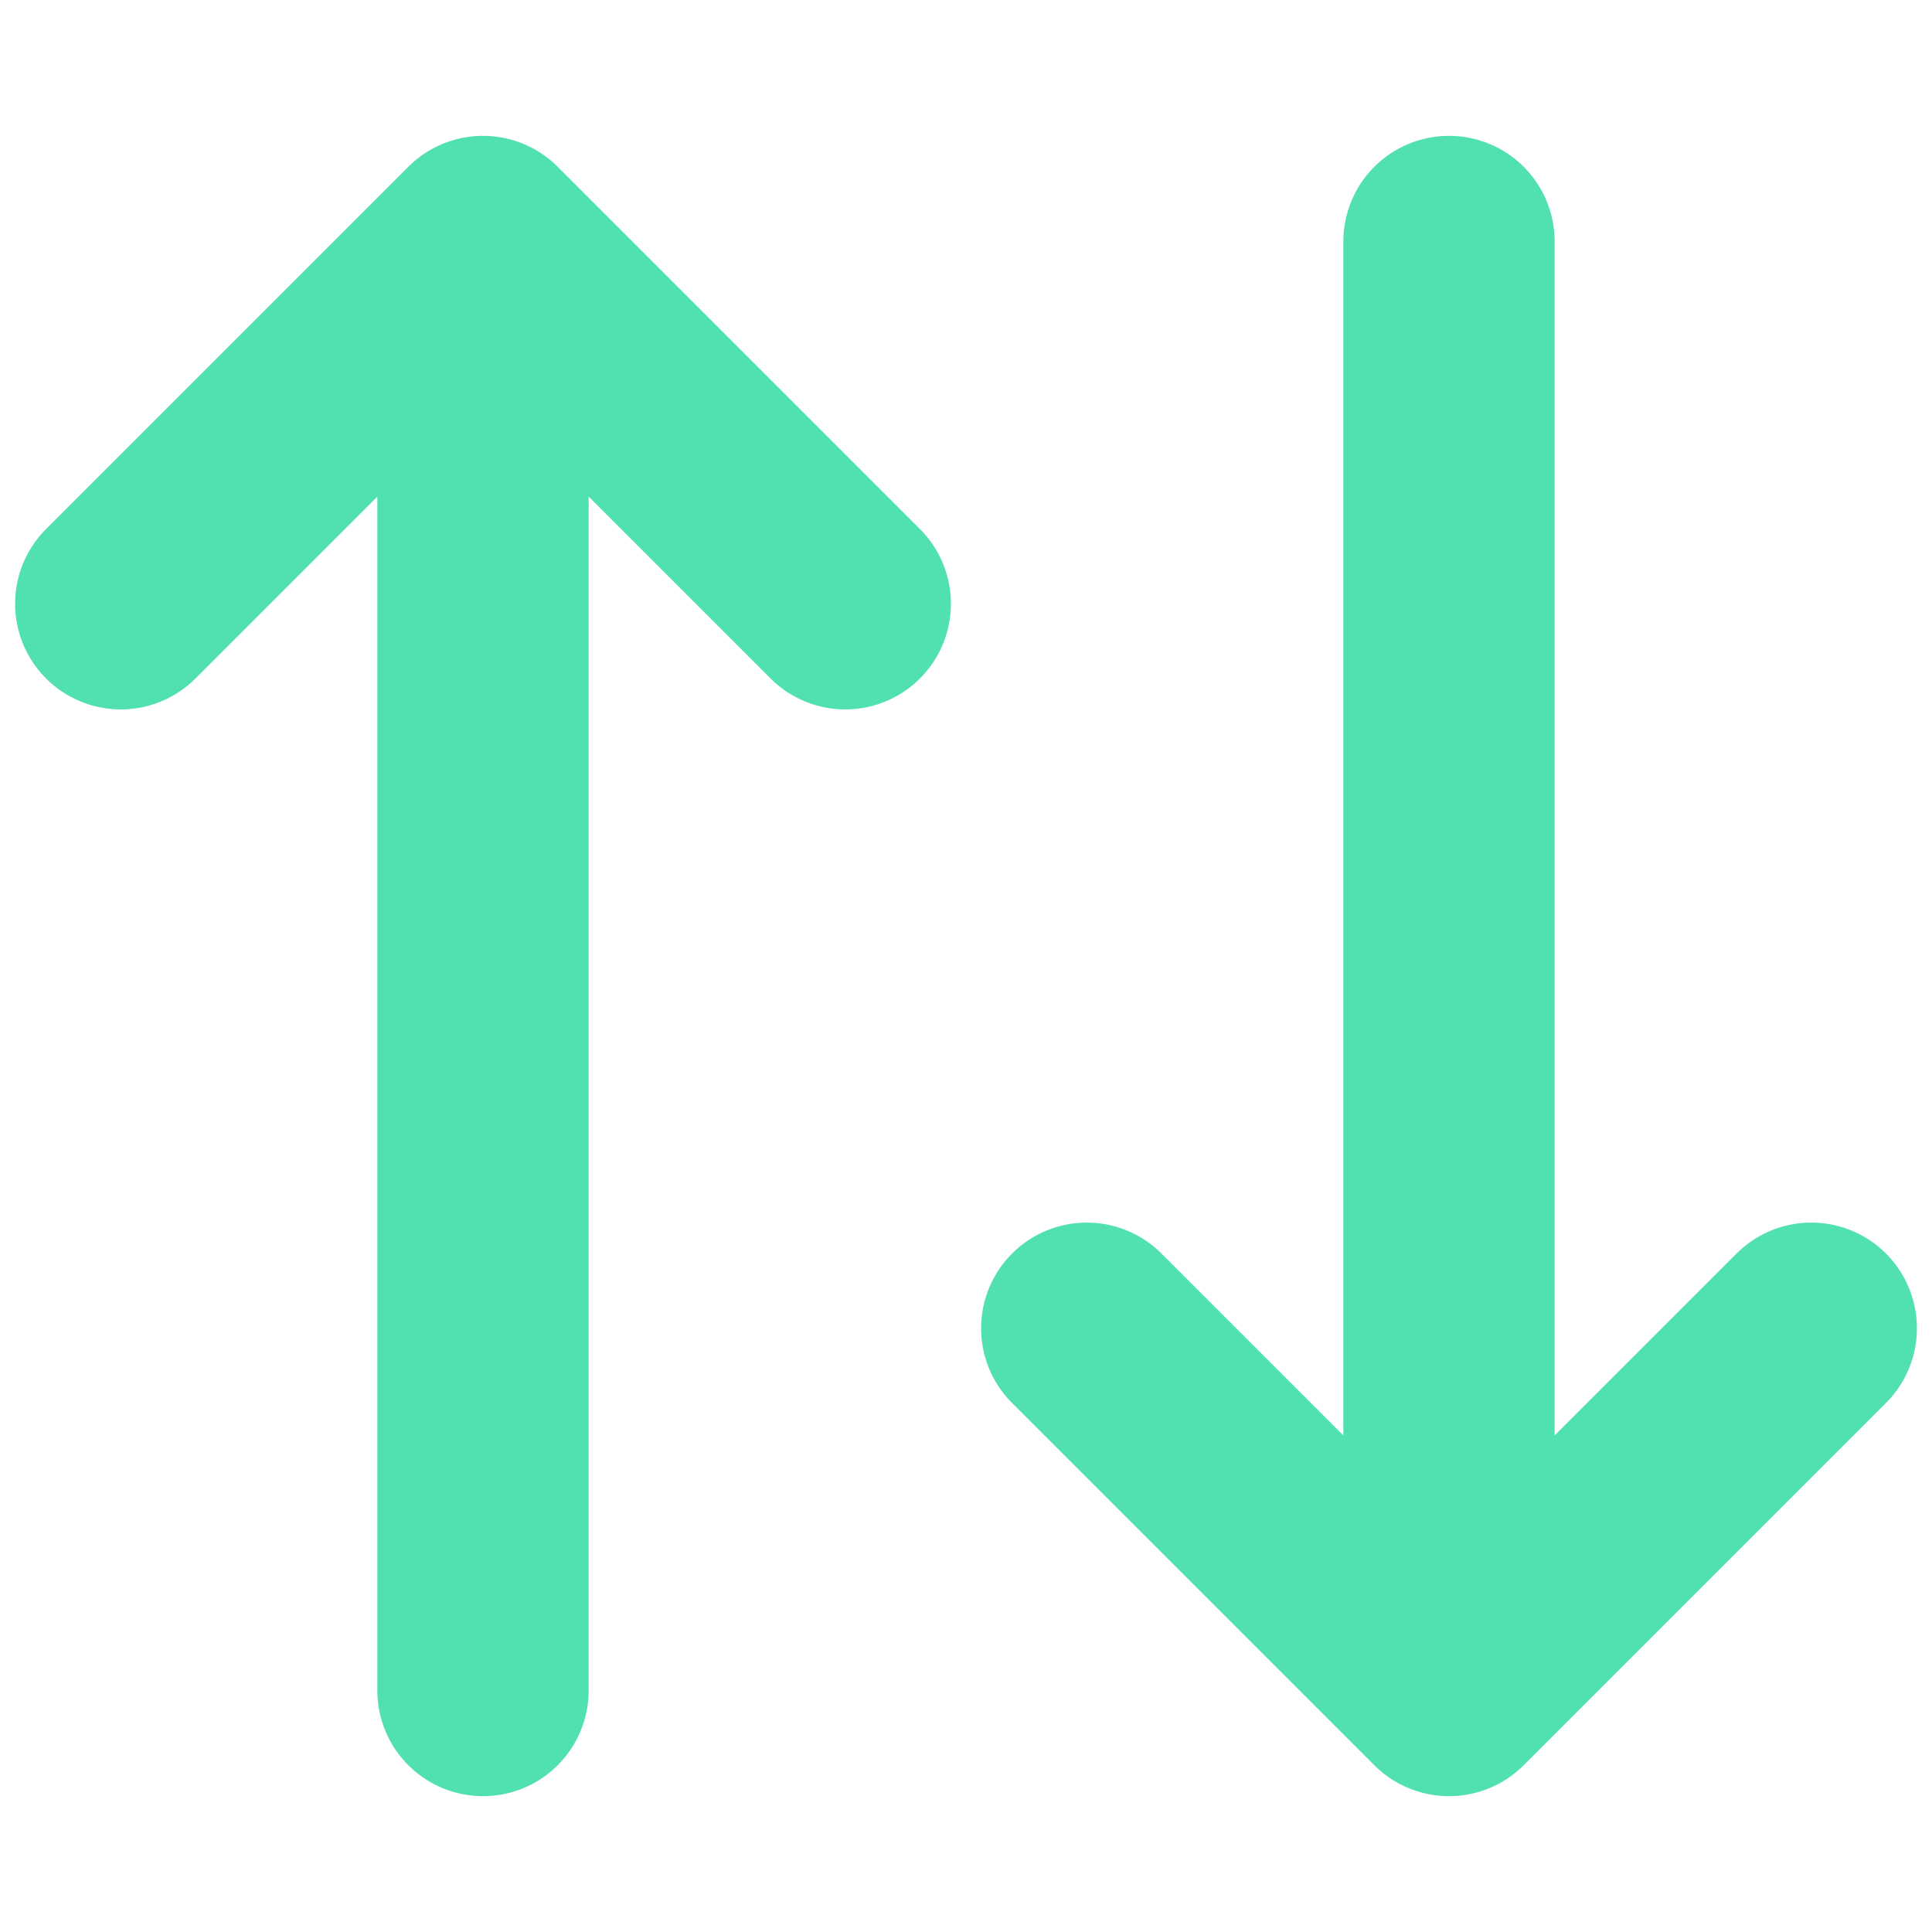
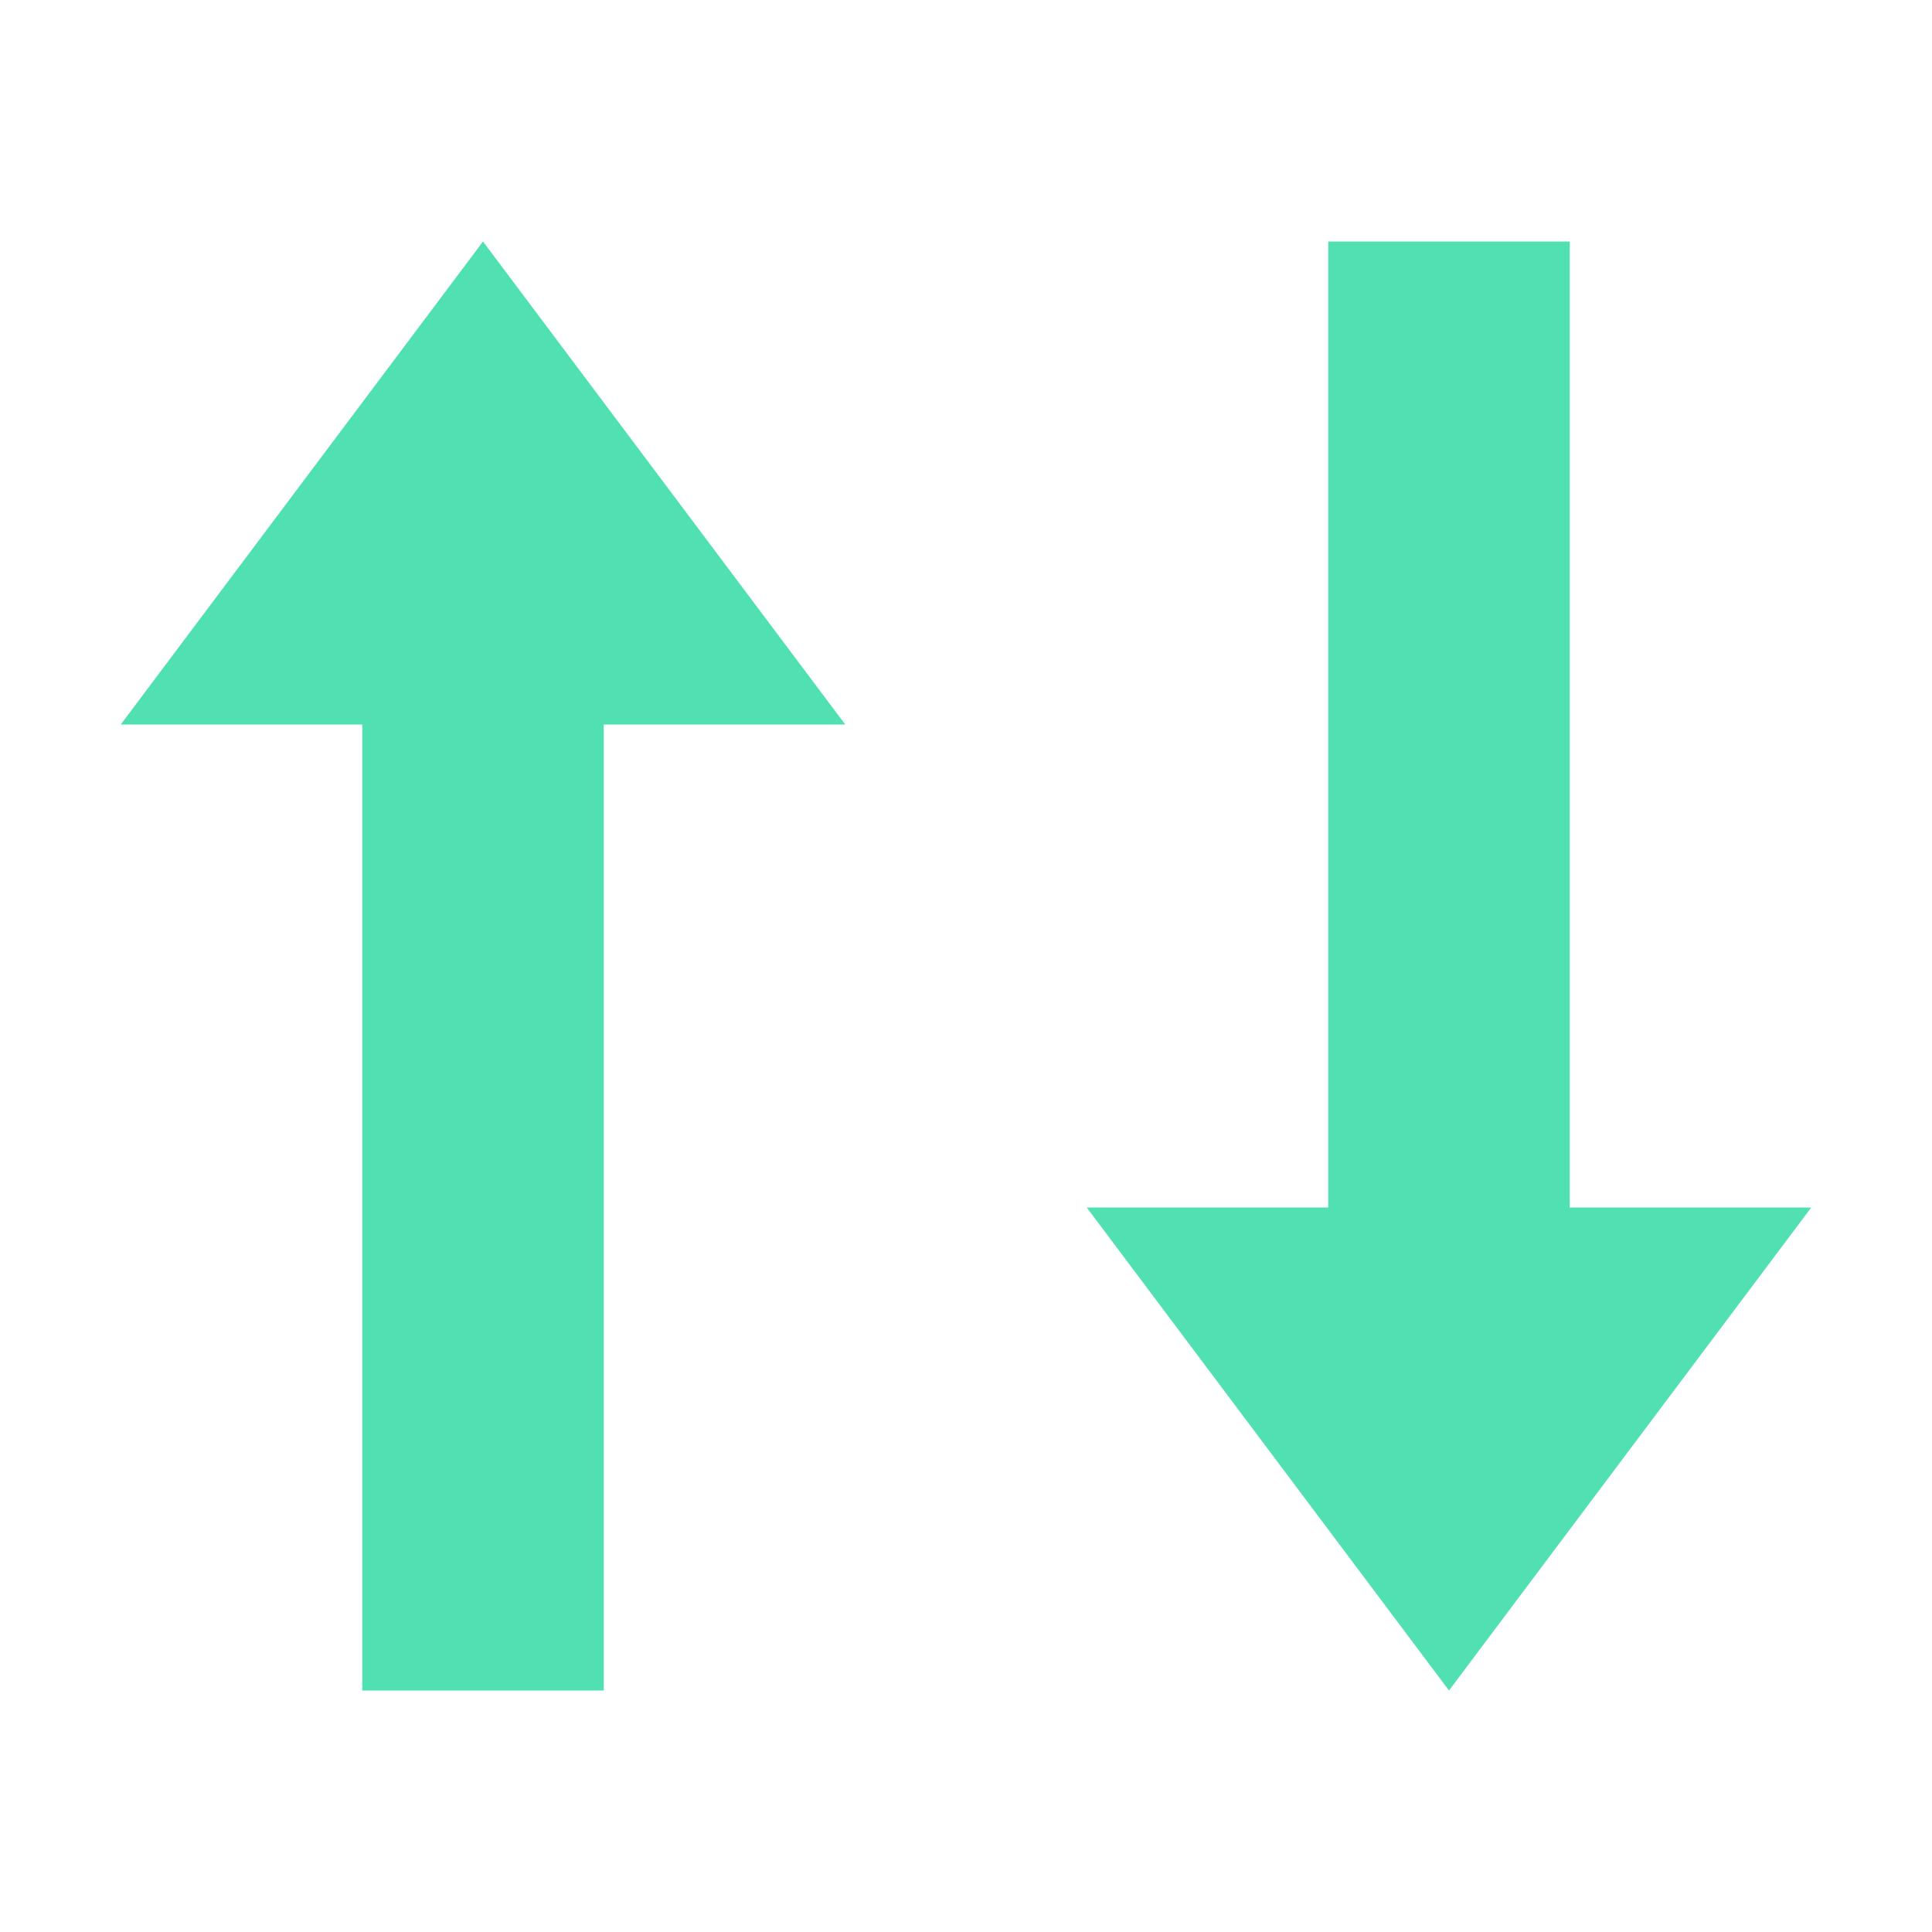
<svg xmlns="http://www.w3.org/2000/svg" width="16" height="16" viewBox="0 0 16 16" role="img" aria-label="Bandwidth">
-   <g color="#51e0b2" fill="none" stroke="currentColor" stroke-width="1.75" stroke-linecap="round" stroke-linejoin="round">
-     <path d="M4 14V2M1 5l3-3 3 3M12 2v12m-3-3 3 3 3-3" />
+   <g color="#51e0b2">
+     <path d="M3 14 V6 H1 L4 2 L7 6 H5 V14 Z M11 2 H13 V10 H15 L12 14 L9 10 H11 Z" fill="currentColor" />
  </g>
</svg>
